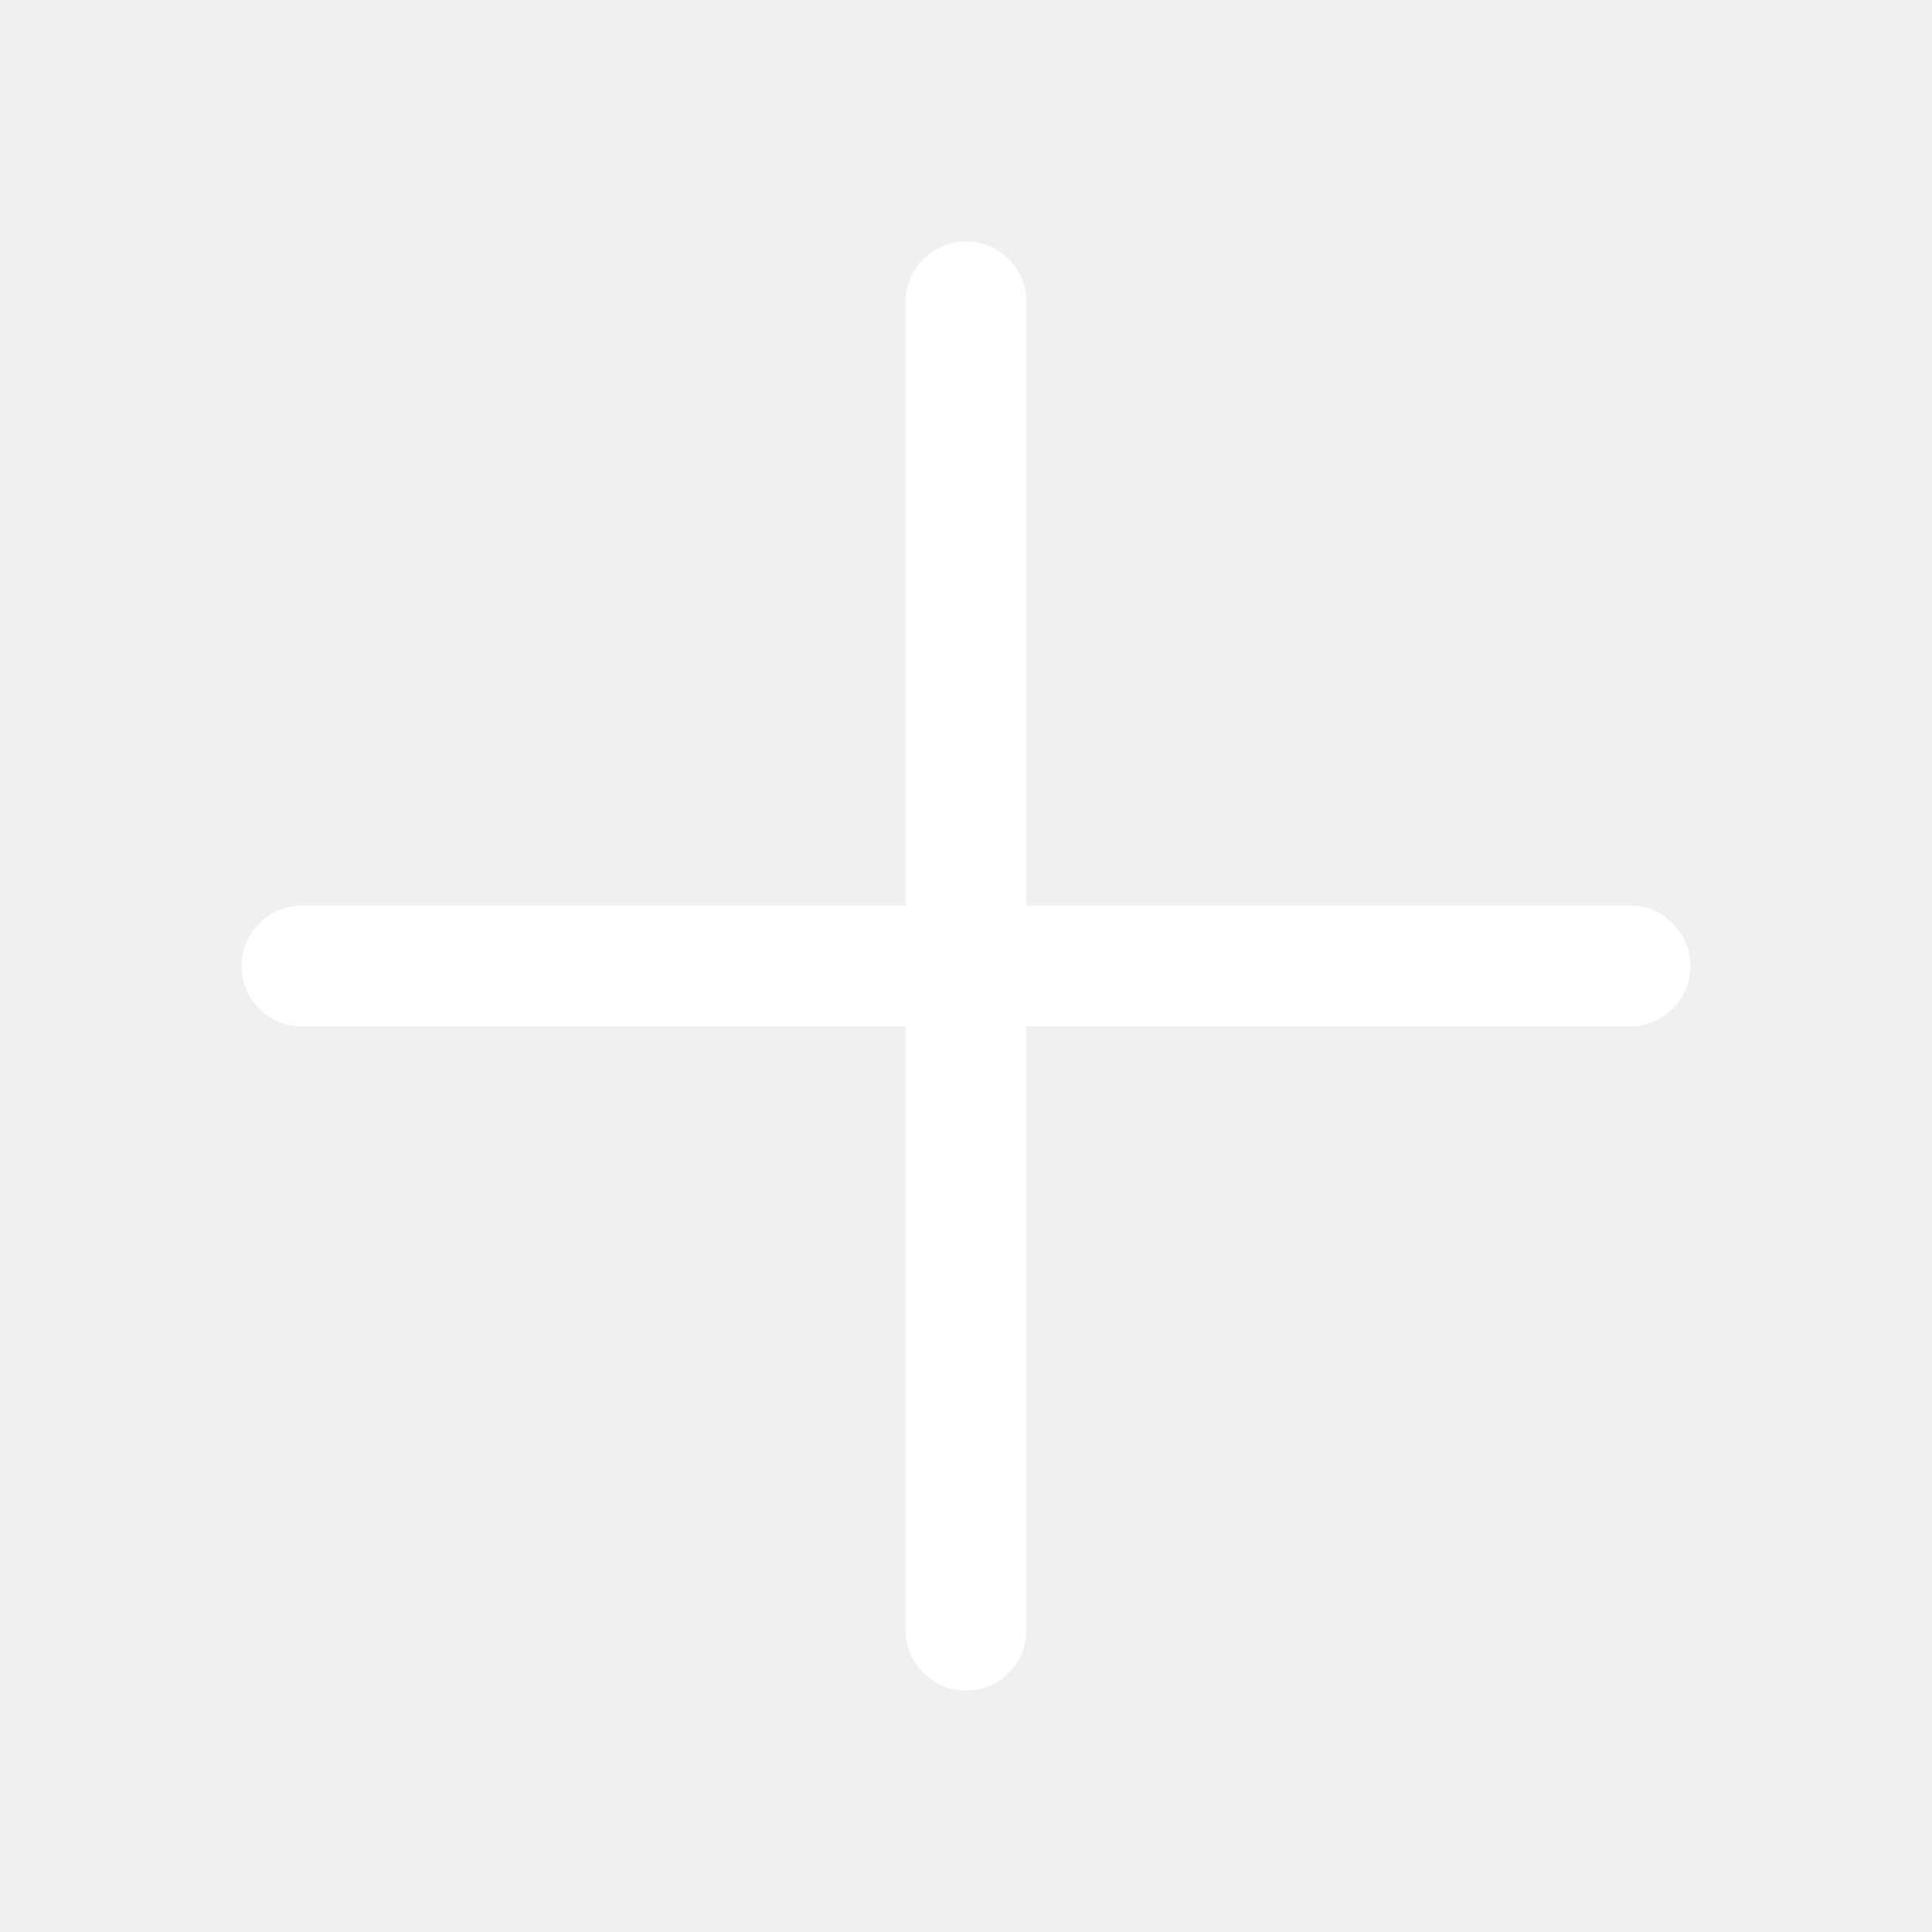
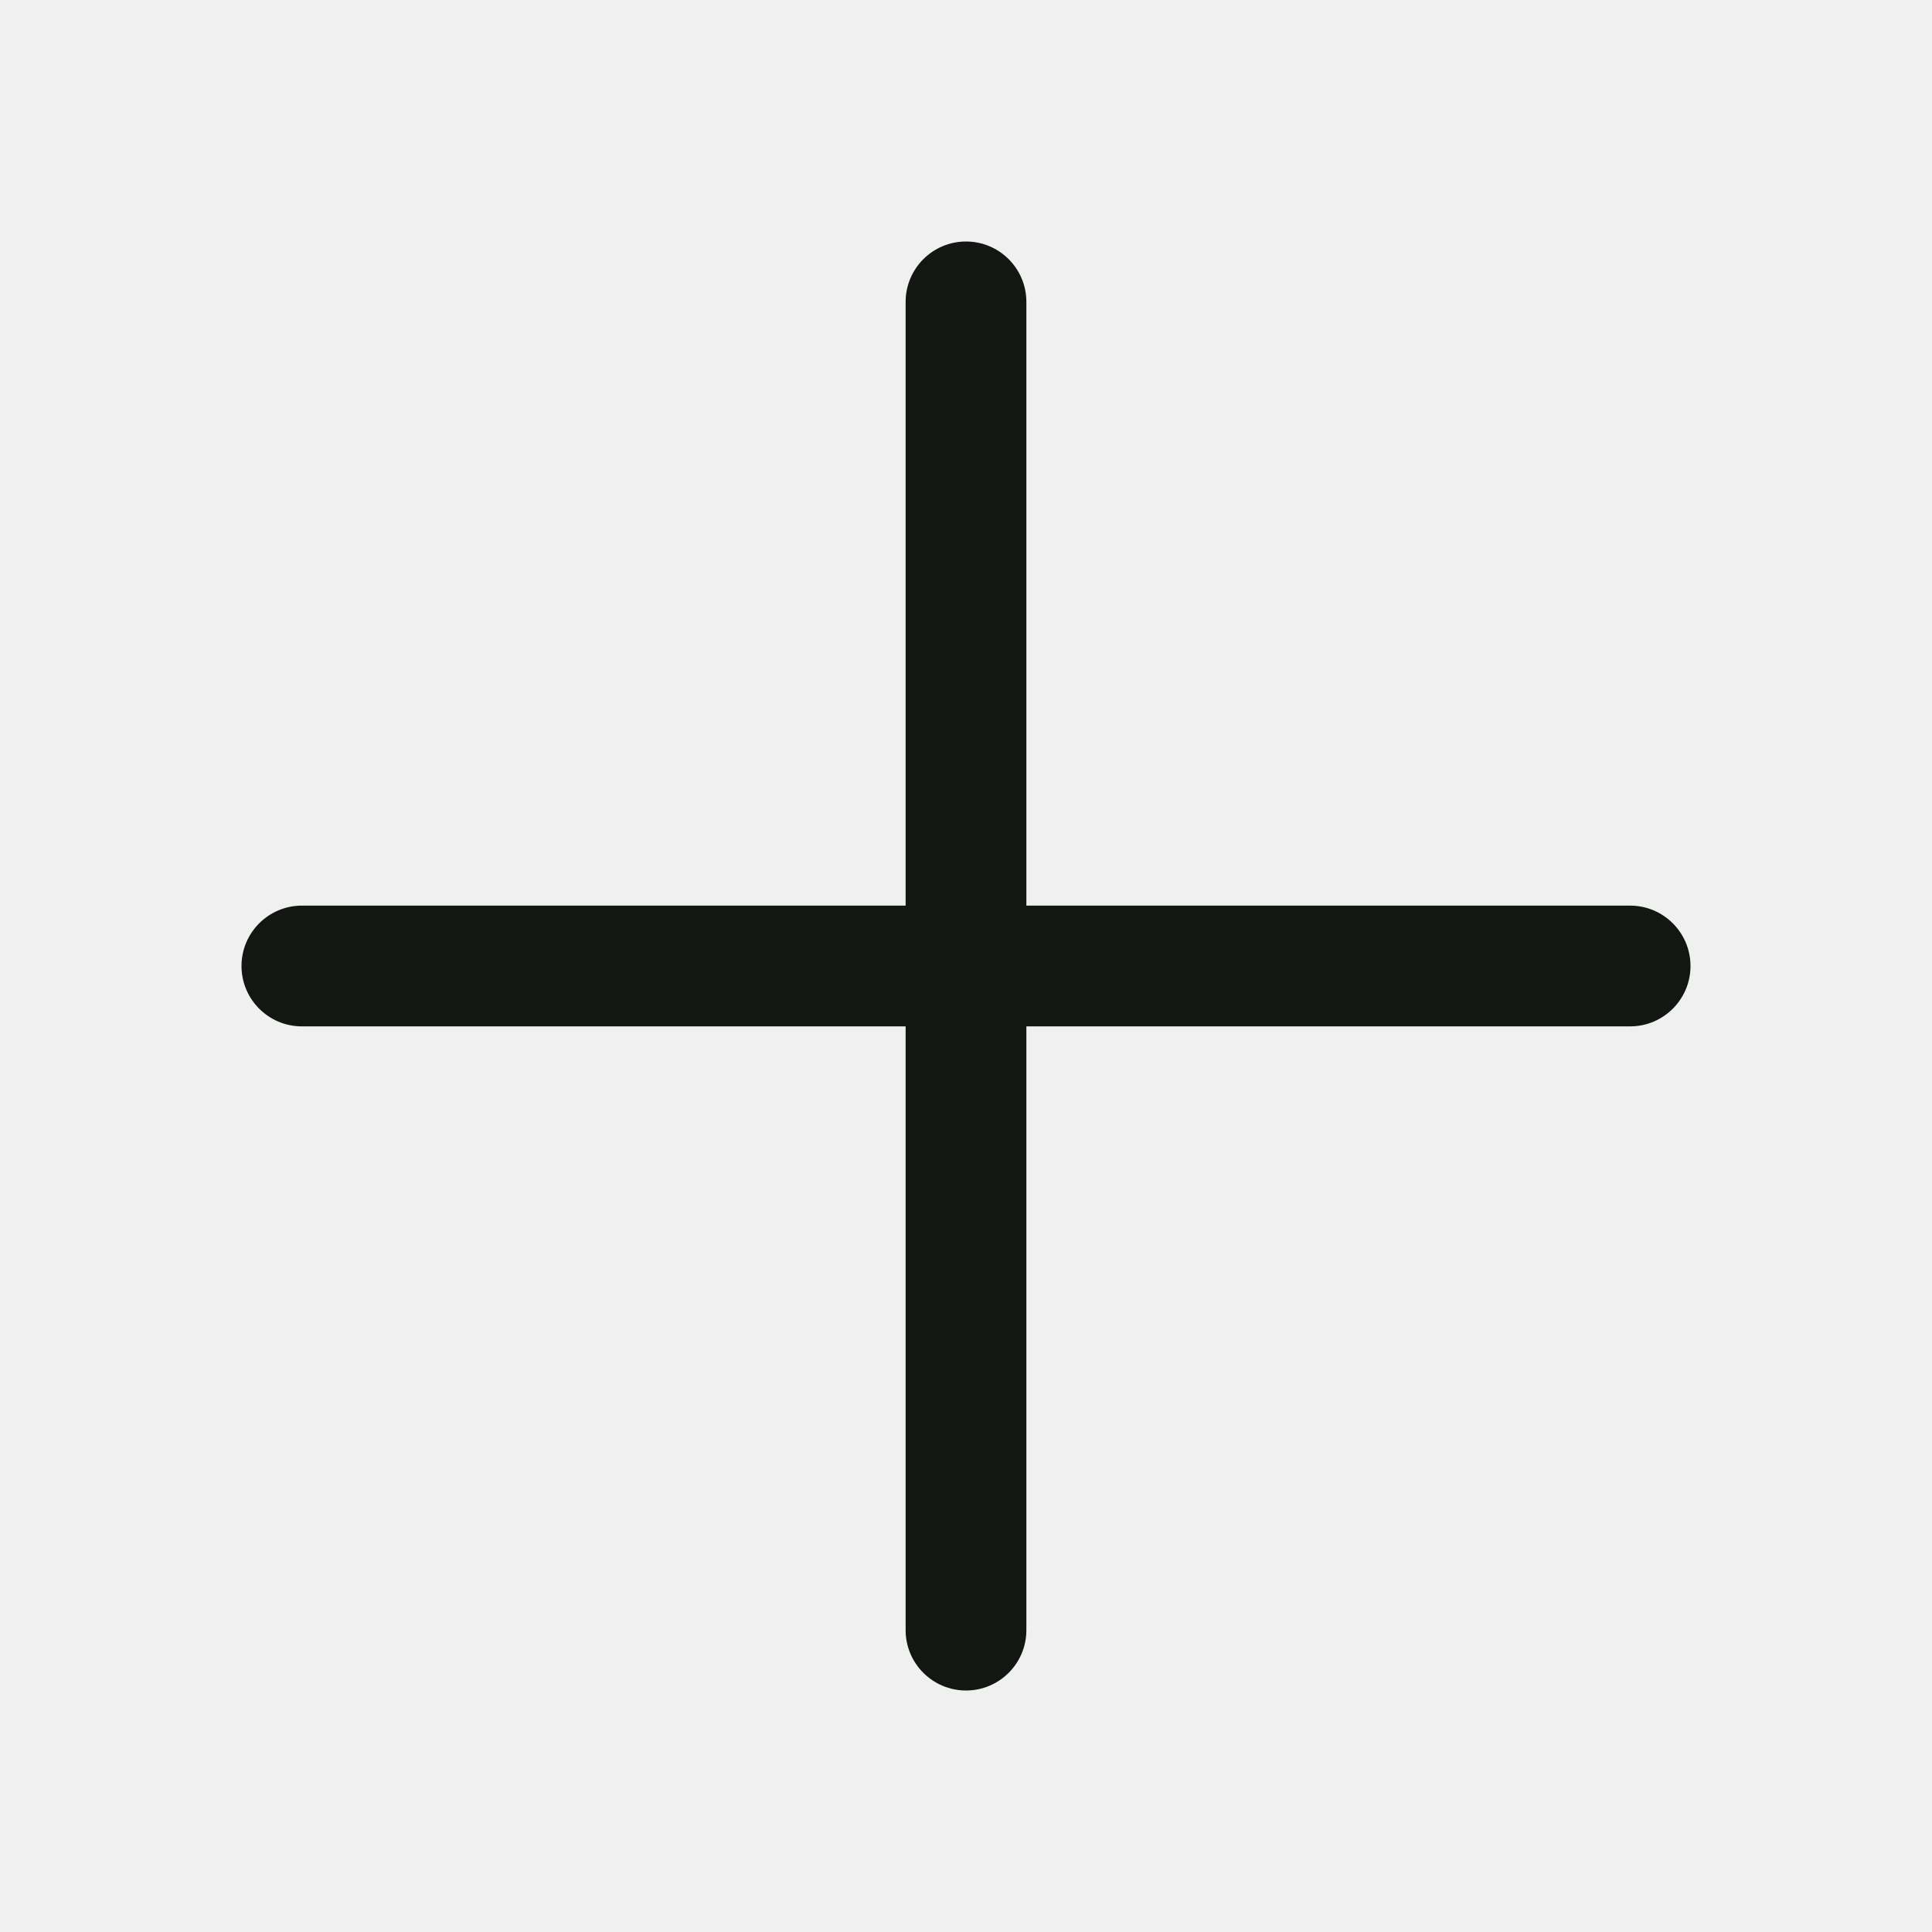
<svg xmlns="http://www.w3.org/2000/svg" width="24" height="24" viewBox="0 0 24 24" fill="none">
  <g clip-path="url(#clip0_36_1280)">
-     <path fill-rule="evenodd" clip-rule="evenodd" d="M21 12C21 12.414 20.664 12.75 20.25 12.75H12.75V20.25C12.75 20.664 12.414 21 12 21C11.586 21 11.25 20.664 11.25 20.25V12.75H3.75C3.336 12.75 3 12.414 3 12C3 11.586 3.336 11.25 3.75 11.25H11.25V3.75C11.25 3.336 11.586 3 12 3C12.414 3 12.75 3.336 12.75 3.75V11.25H20.25C20.664 11.25 21 11.586 21 12Z" fill="white" />
+     <path fill-rule="evenodd" clip-rule="evenodd" d="M21 12C21 12.414 20.664 12.75 20.25 12.75H12.75V20.25C12.75 20.664 12.414 21 12 21C11.586 21 11.25 20.664 11.25 20.25V12.75H3.75C3.336 12.75 3 12.414 3 12C3 11.586 3.336 11.25 3.75 11.25H11.25V3.75C11.25 3.336 11.586 3 12 3C12.414 3 12.75 3.336 12.75 3.75V11.25H20.25C20.664 11.25 21 11.586 21 12Z" fill="#121712" />
  </g>
  <defs>
    <clipPath id="clip0_36_1280">
      <rect width="24" height="24" fill="white" />
    </clipPath>
  </defs>
</svg>
